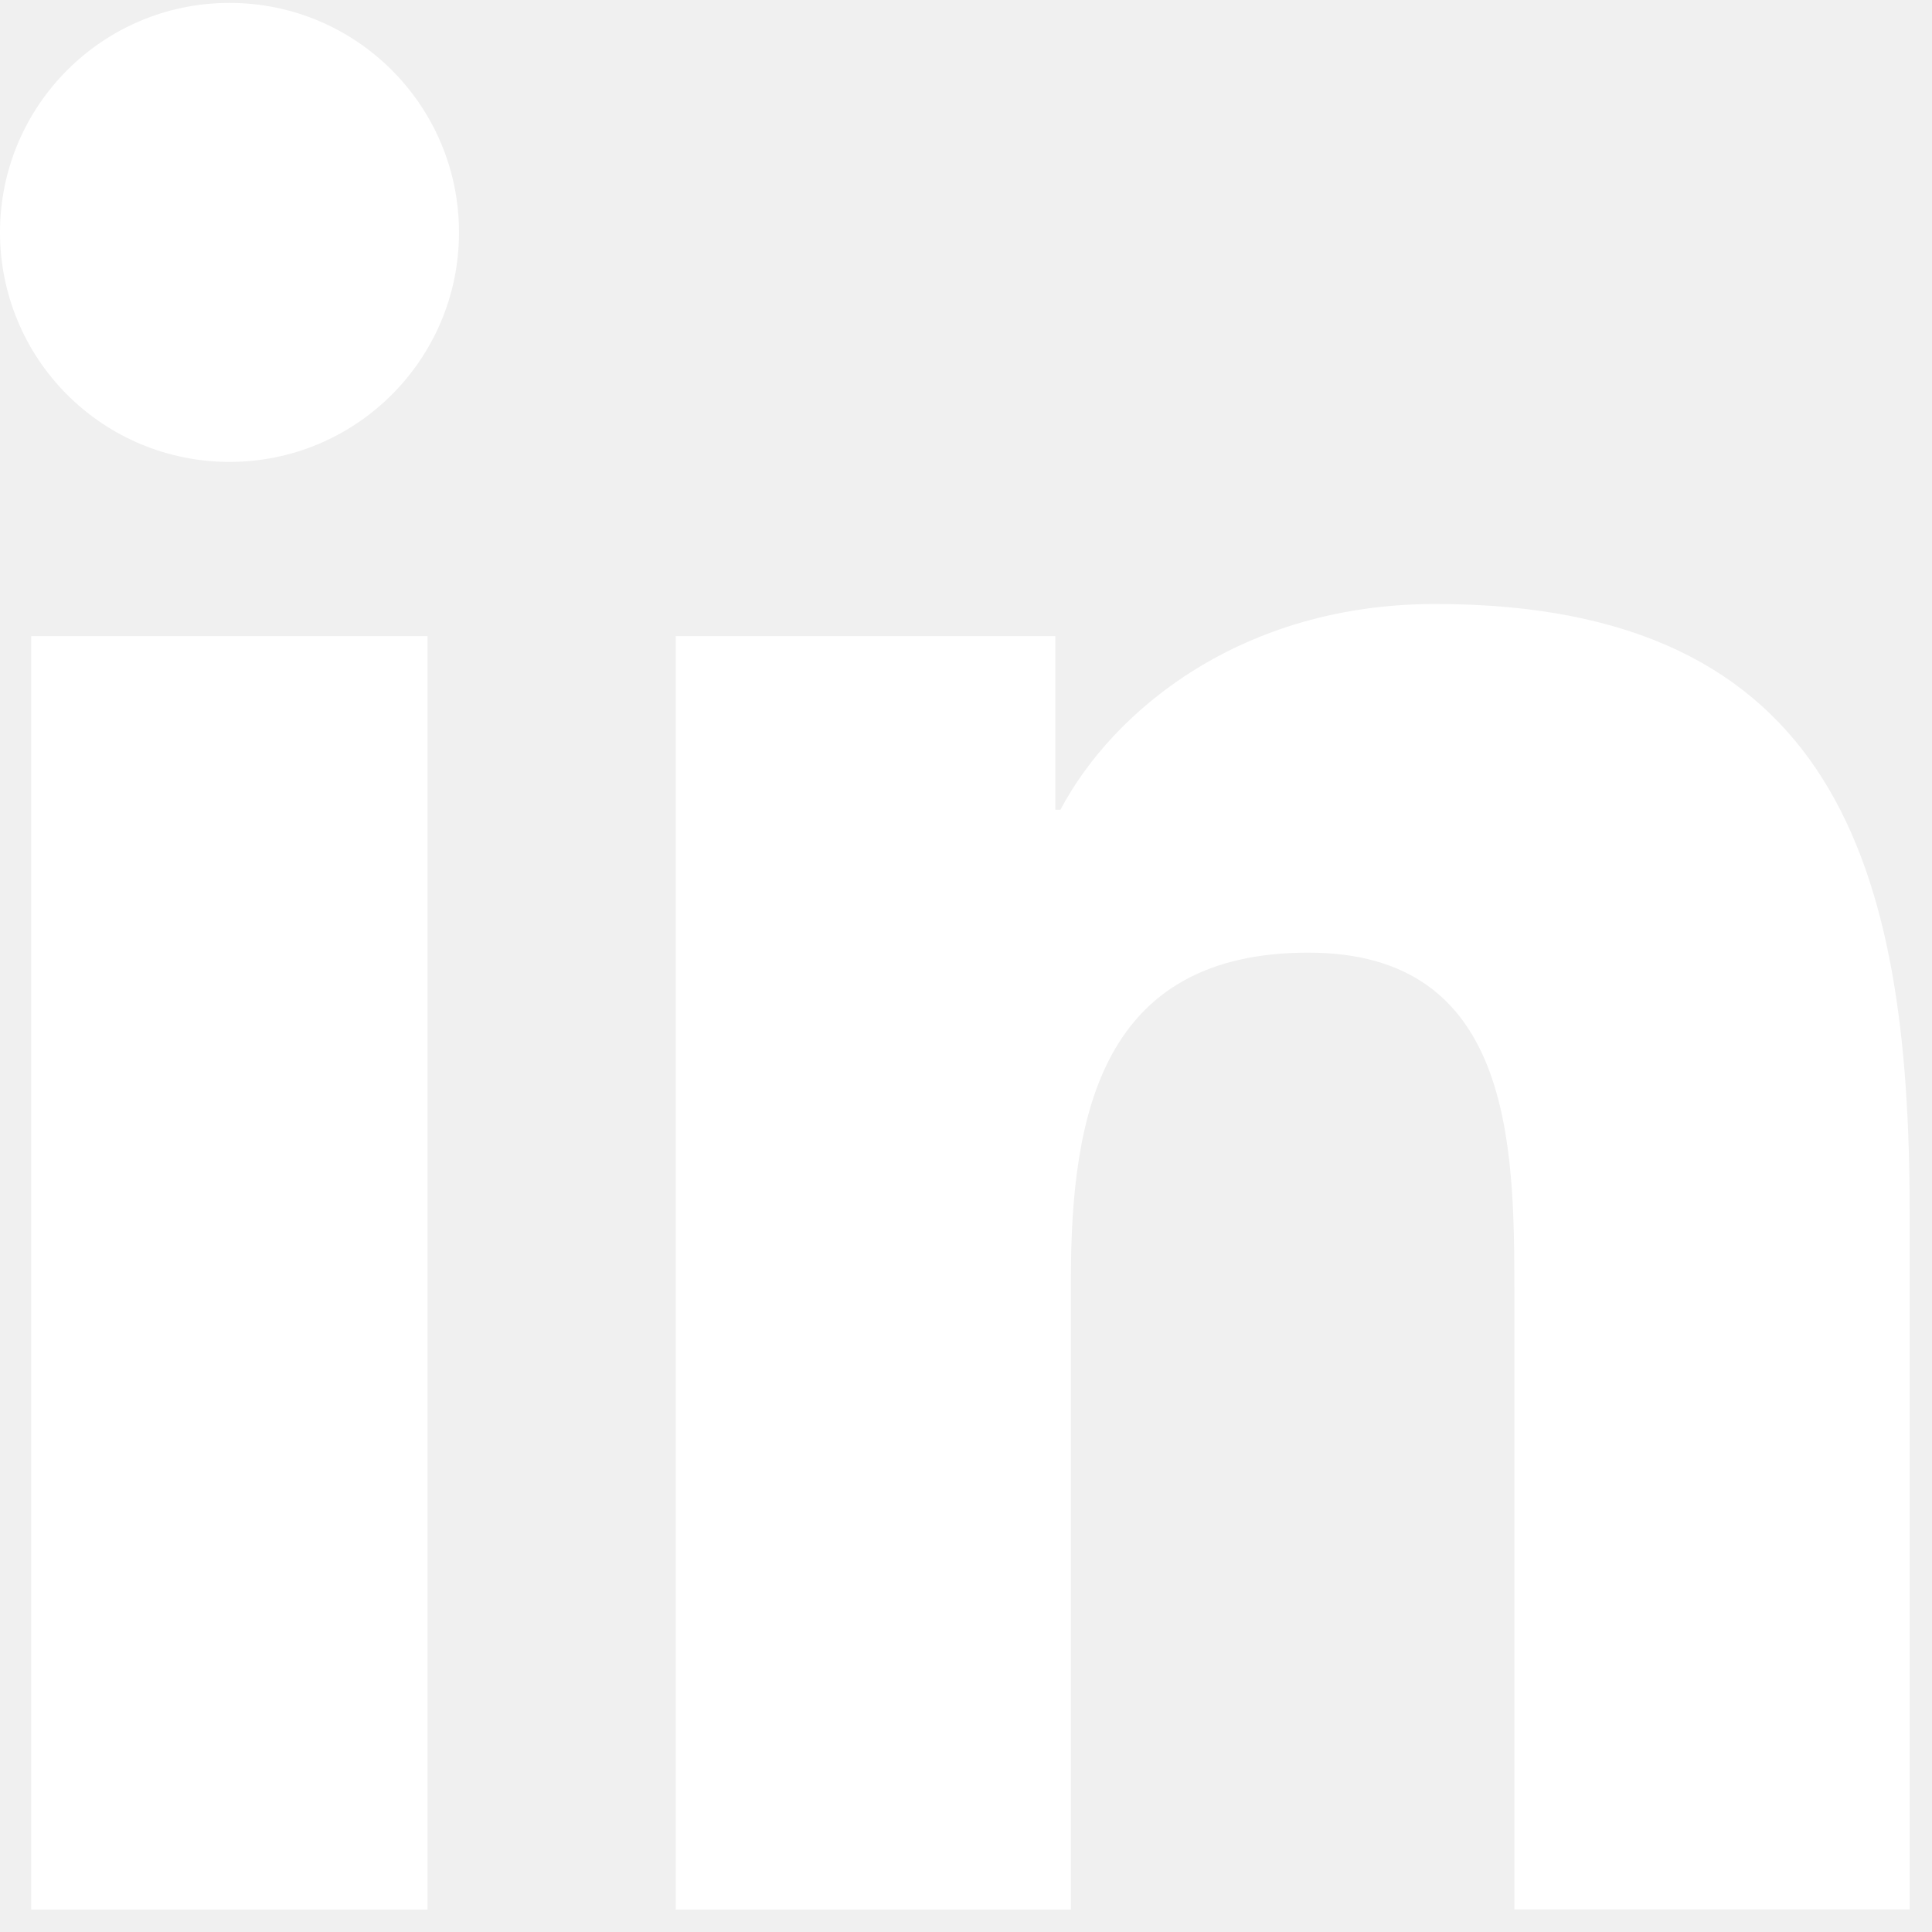
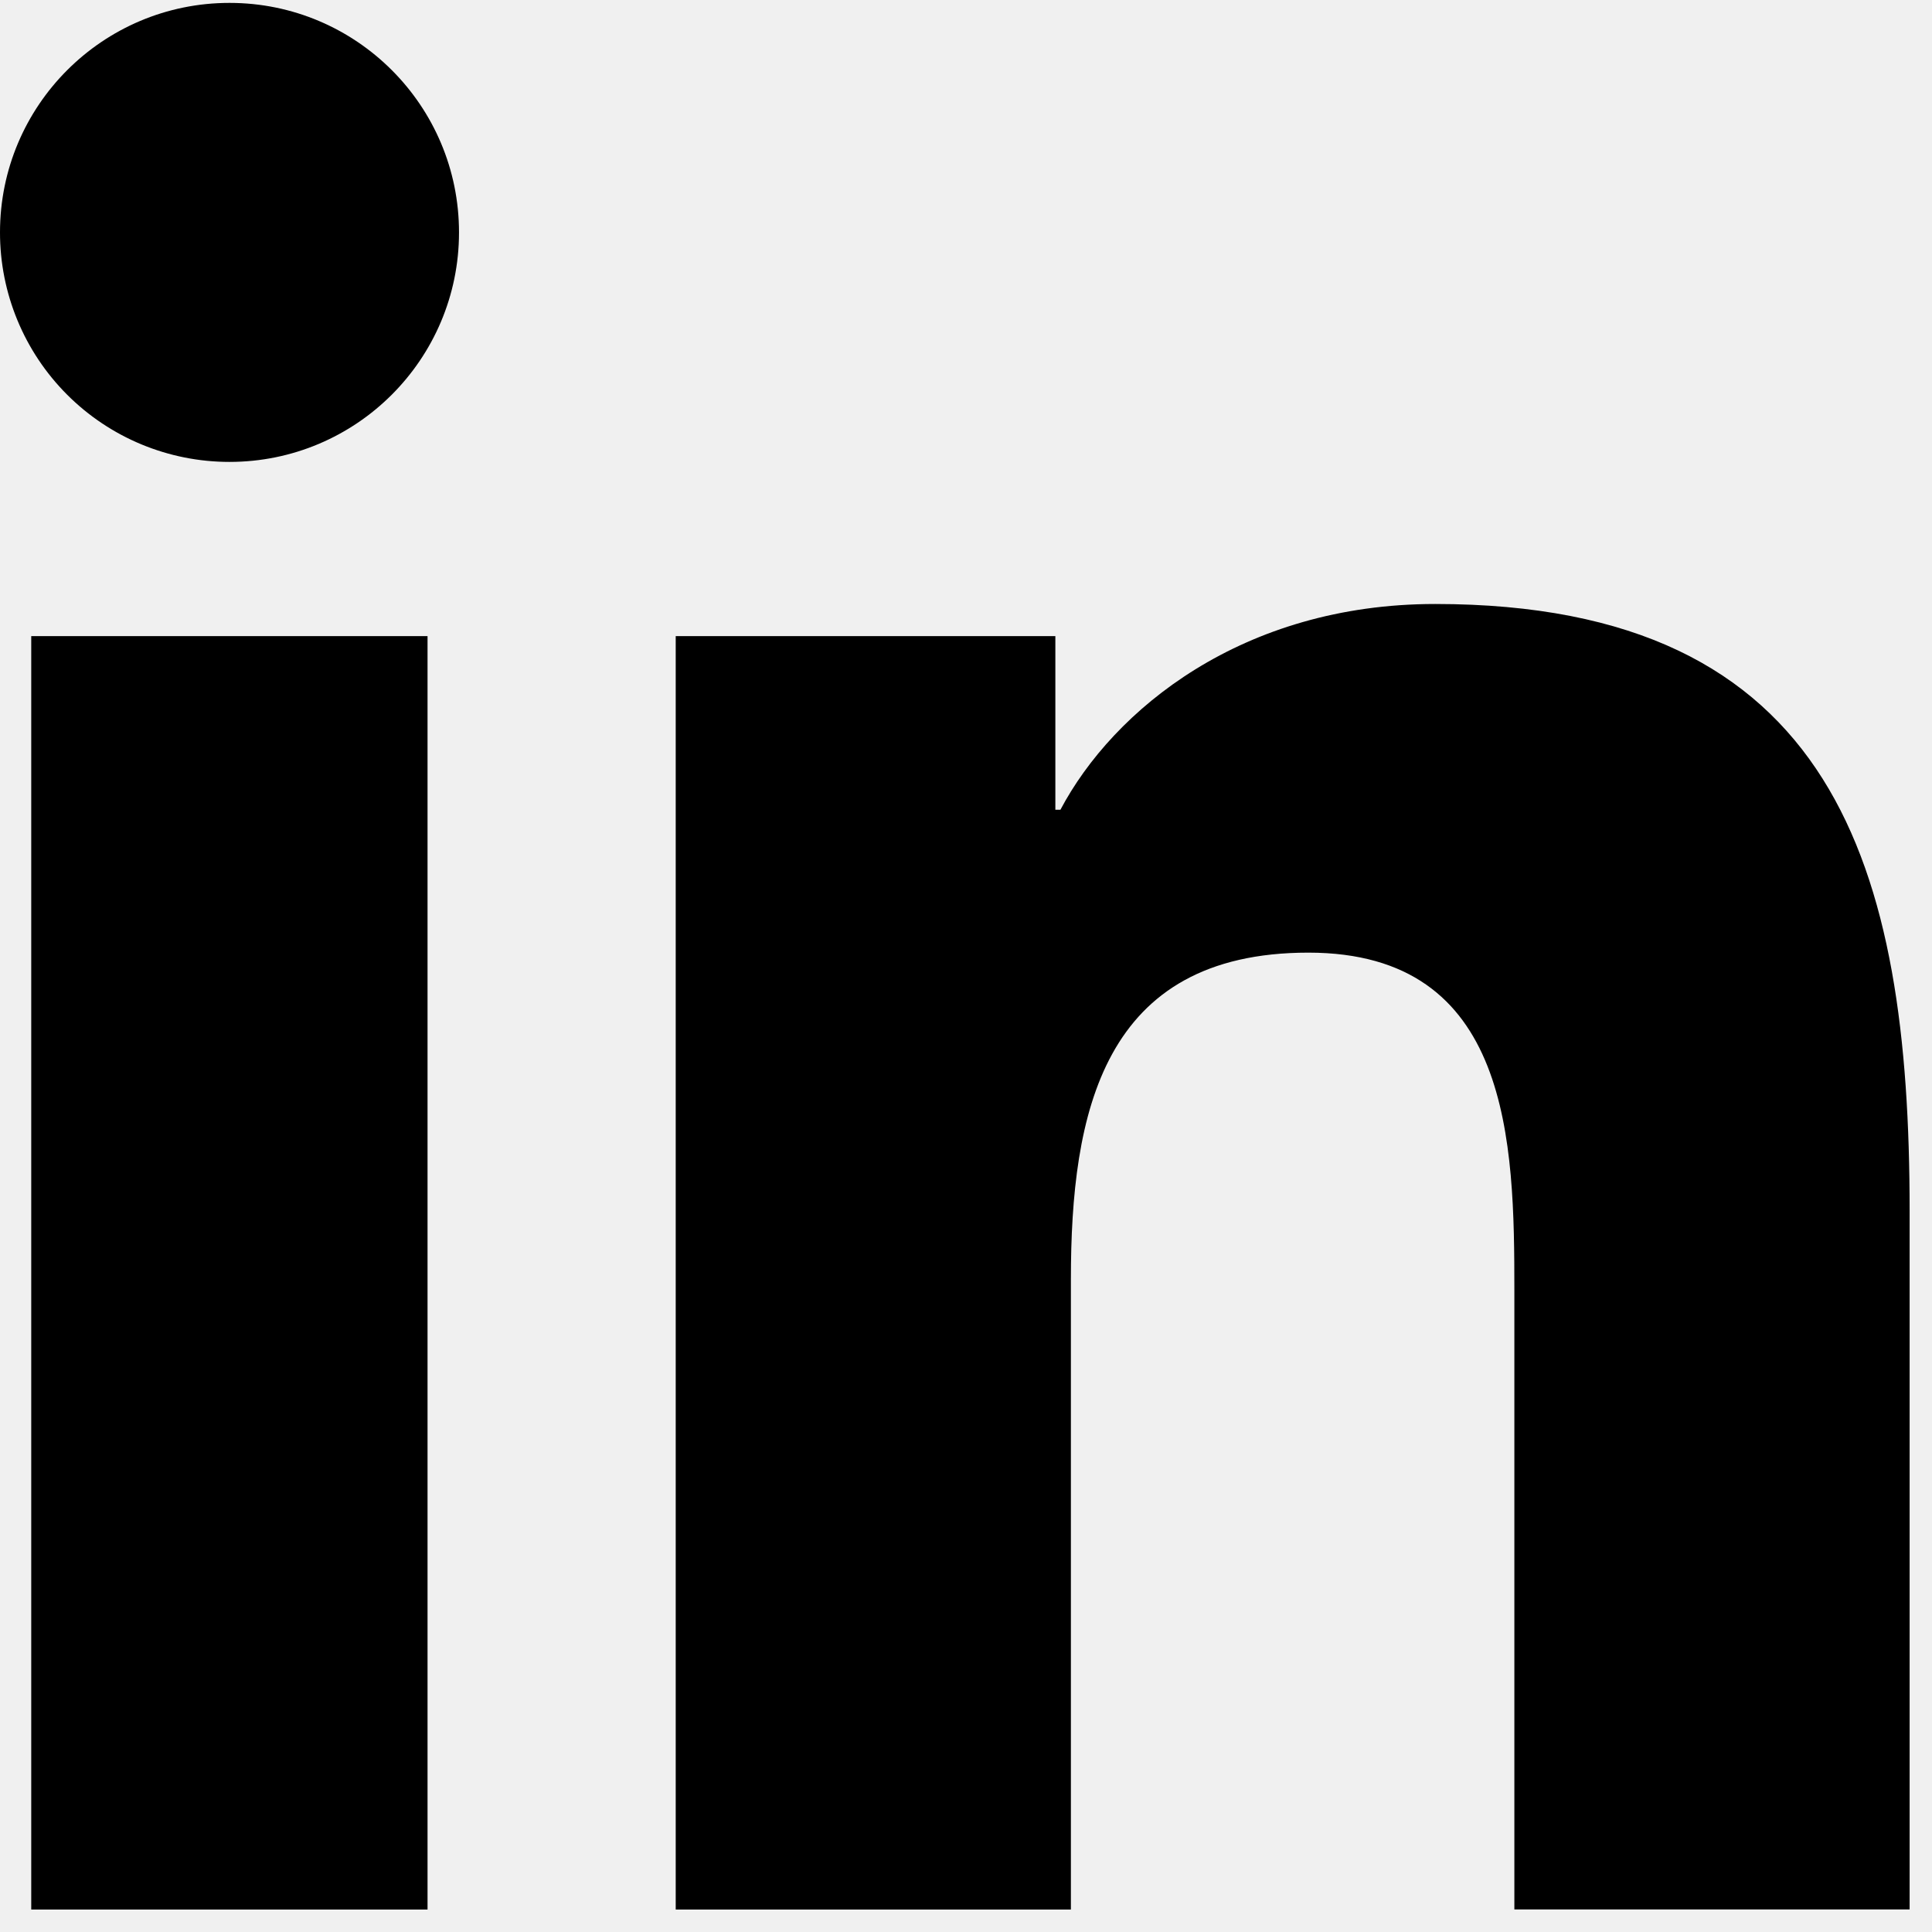
- <svg xmlns="http://www.w3.org/2000/svg" fill="#fff" viewBox="0 0 24 24">
+ <svg xmlns="http://www.w3.org/2000/svg" viewBox="0 0 24 24">
  <path d="M23.722 23.72h-4.91v-7.692c0-1.834-.038-4.194-2.559-4.194-2.56 0-2.95 1.995-2.95 4.06v7.827H8.394V7.902h4.716v2.157h.063c.659-1.244 2.261-2.556 4.655-2.556 4.974 0 5.894 3.274 5.894 7.535v8.683ZM.388 7.902h4.923v15.819H.388zM2.85 5.738A2.849 2.849 0 0 1 0 2.886a2.851 2.851 0 1 1 2.85 2.852Z" />
</svg>
